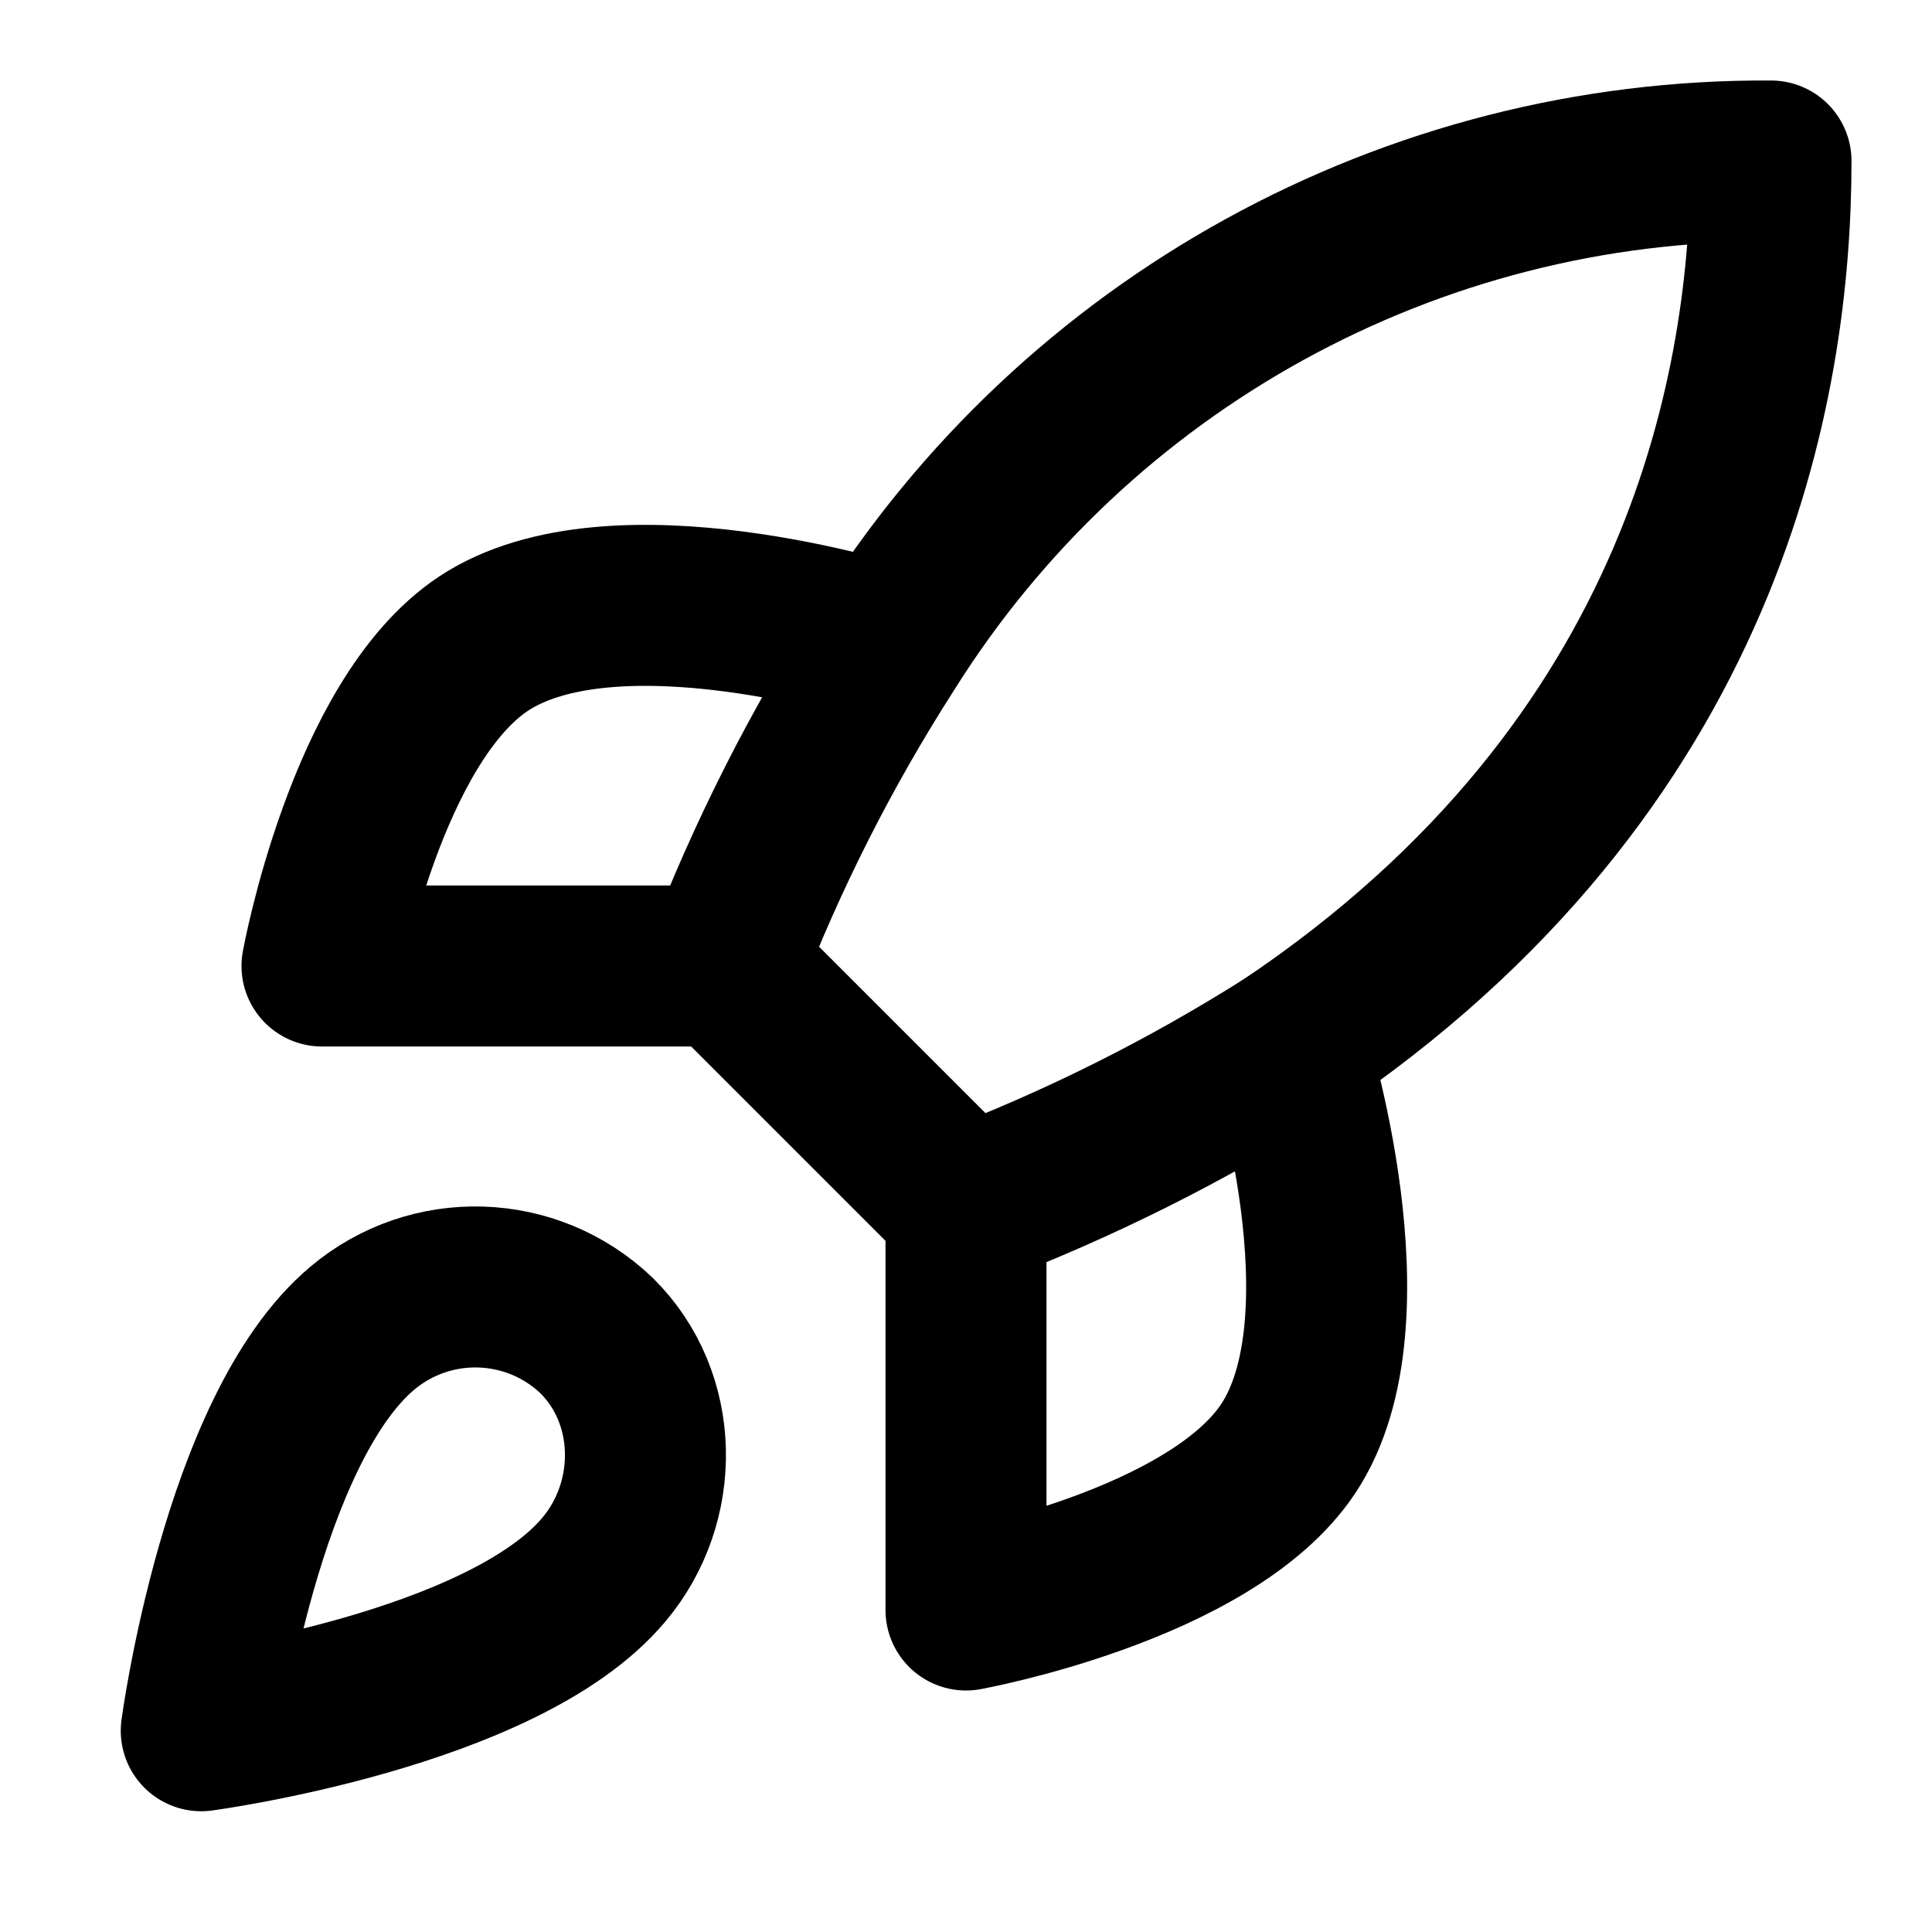
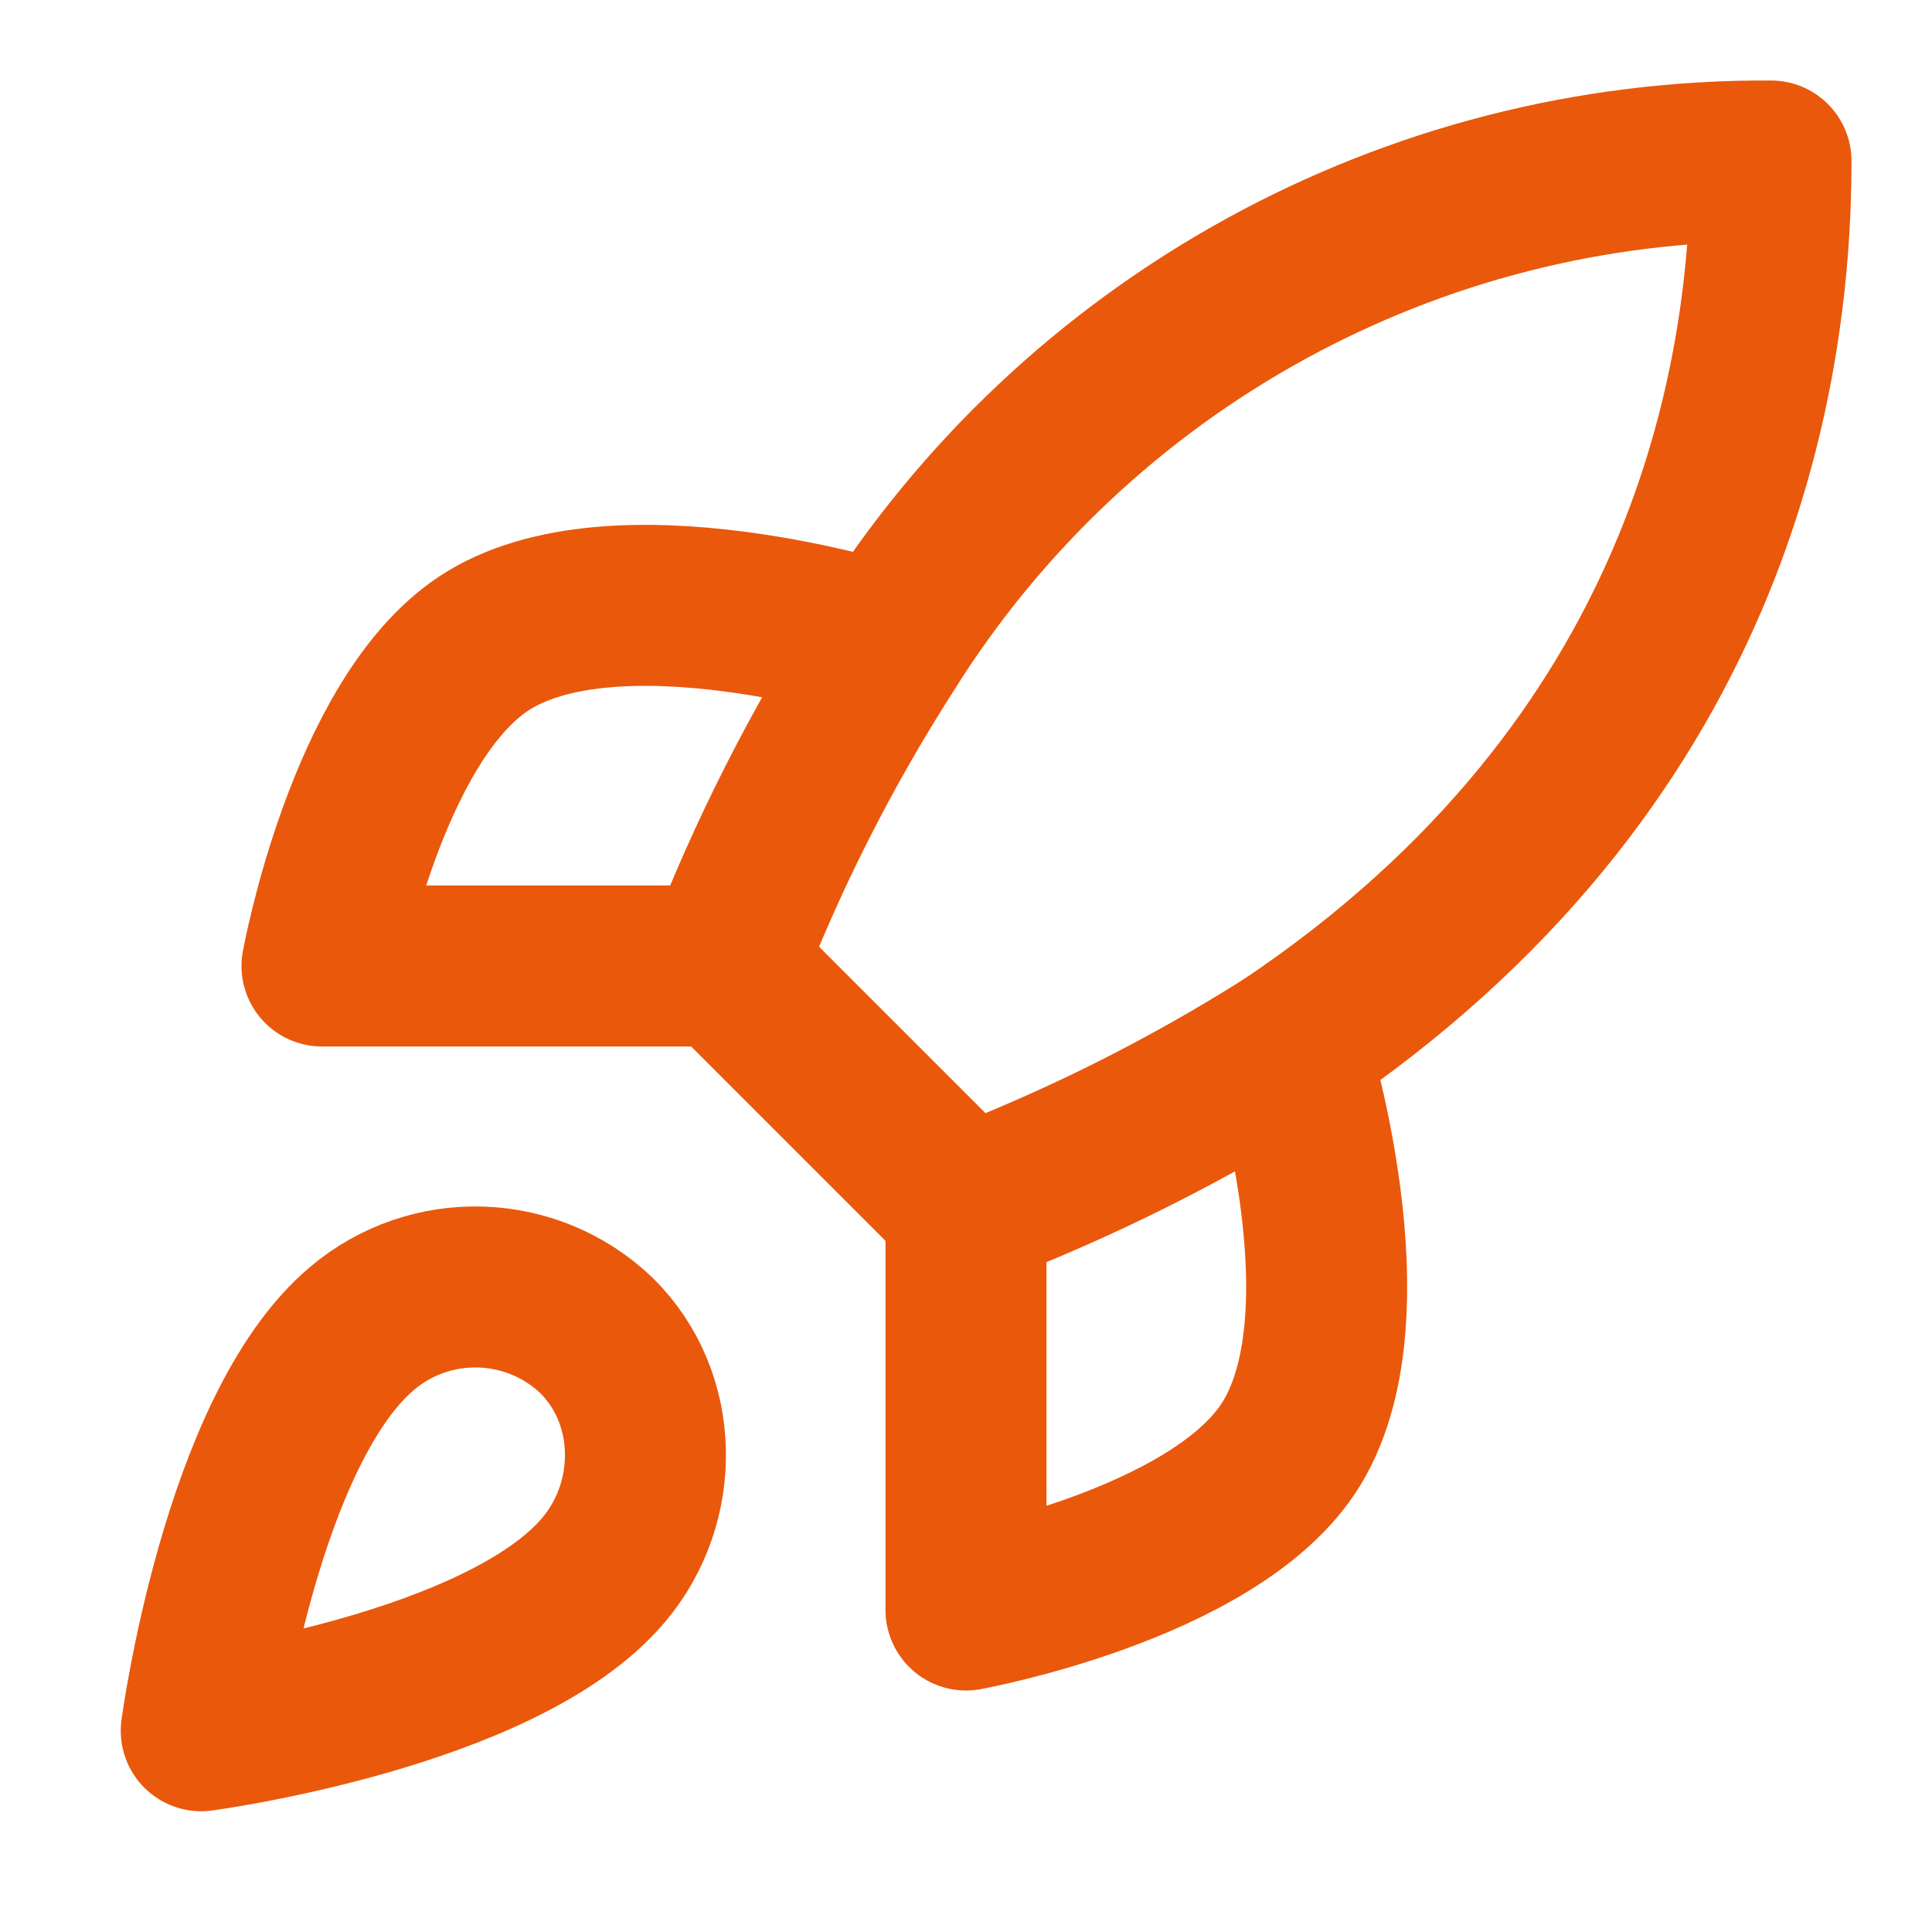
- <svg xmlns="http://www.w3.org/2000/svg" class="lucide lucide-rocket" width="24" height="24" viewBox="0 0 24 24" fill="none" stroke="currentColor" stroke-width="2" stroke-linecap="round" stroke-linejoin="round">
+ <svg xmlns="http://www.w3.org/2000/svg" class="lucide lucide-rocket" width="24" height="24" viewBox="0 0 24 24" fill="none" stroke="#ea580c" stroke-width="2" stroke-linecap="round" stroke-linejoin="round">
  <path d="M4.5 16.5c-1.5 1.26-2 5-2 5s3.74-.5 5-2c.71-.84.7-2.13-.09-2.91a2.18 2.18 0 0 0-2.91-.09z" />
  <path d="m12 15-3-3a22 22 0 0 1 2-3.95A12.88 12.88 0 0 1 22 2c0 2.72-.78 7.5-6 11a22.35 22.35 0 0 1-4 2z" />
  <path d="M9 12H4s.55-3.03 2-4c1.62-1.08 5 0 5 0" />
  <path d="M12 15v5s3.03-.55 4-2c1.08-1.62 0-5 0-5" />
</svg>
